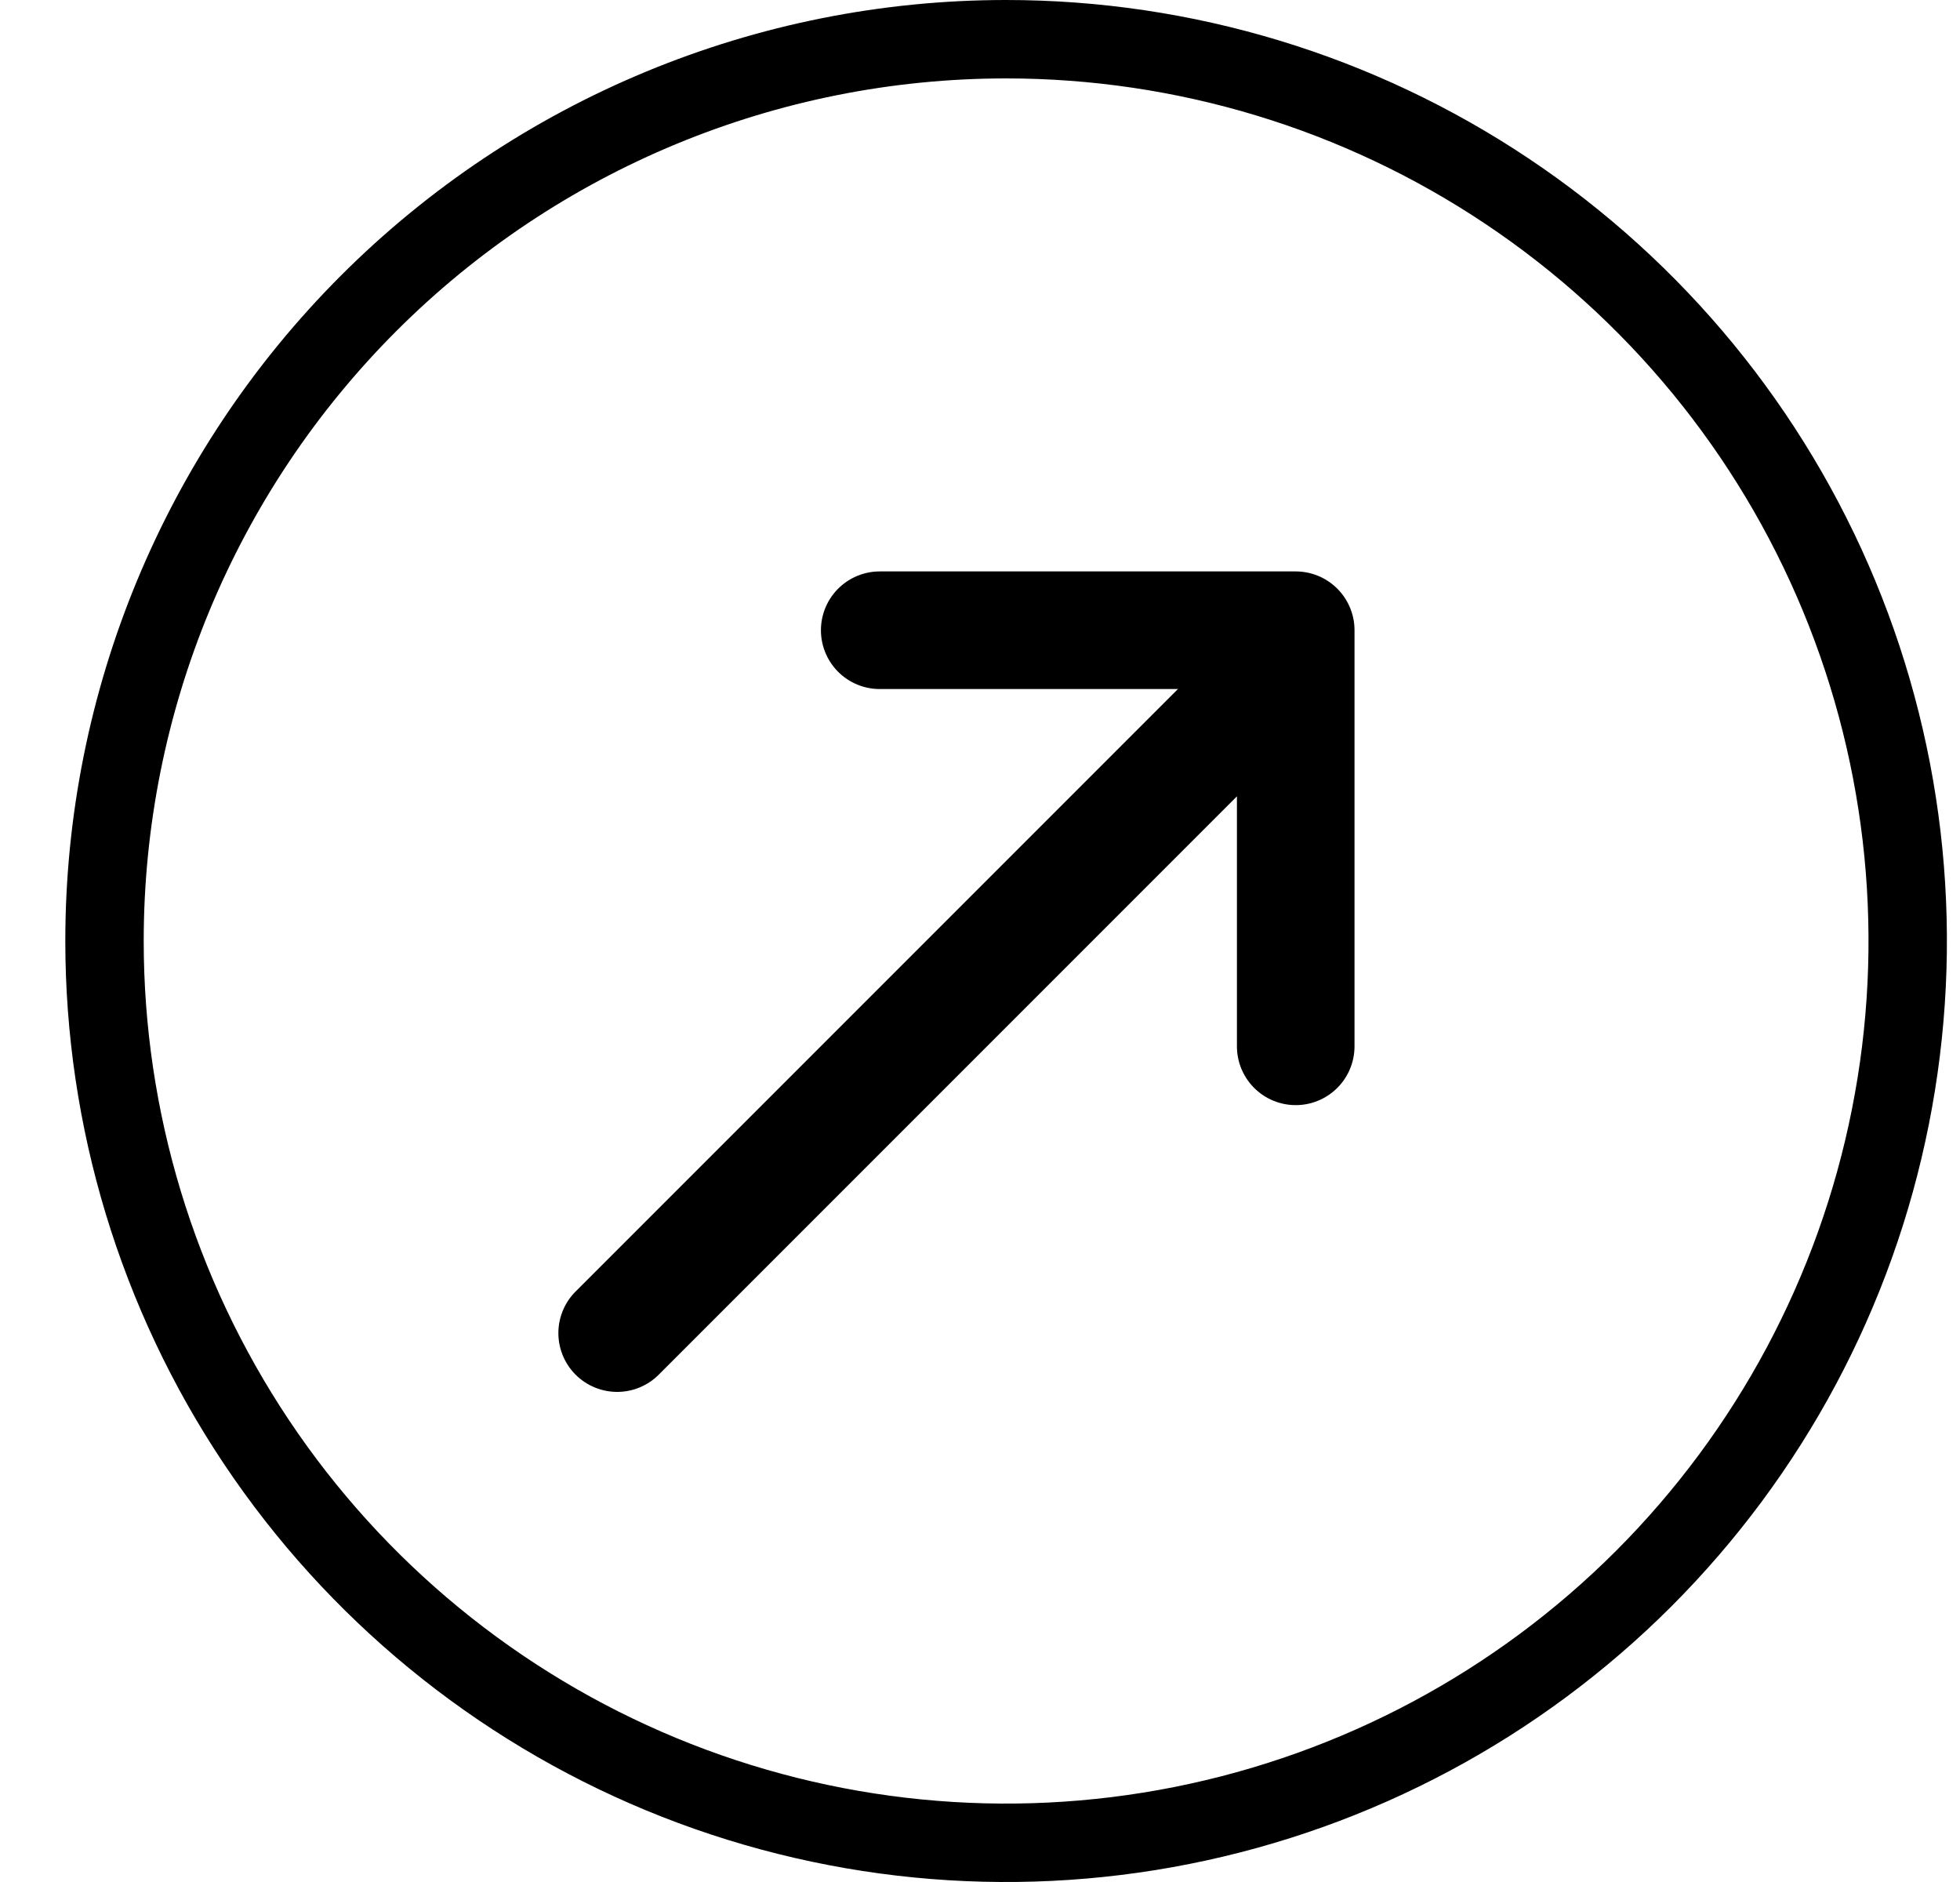
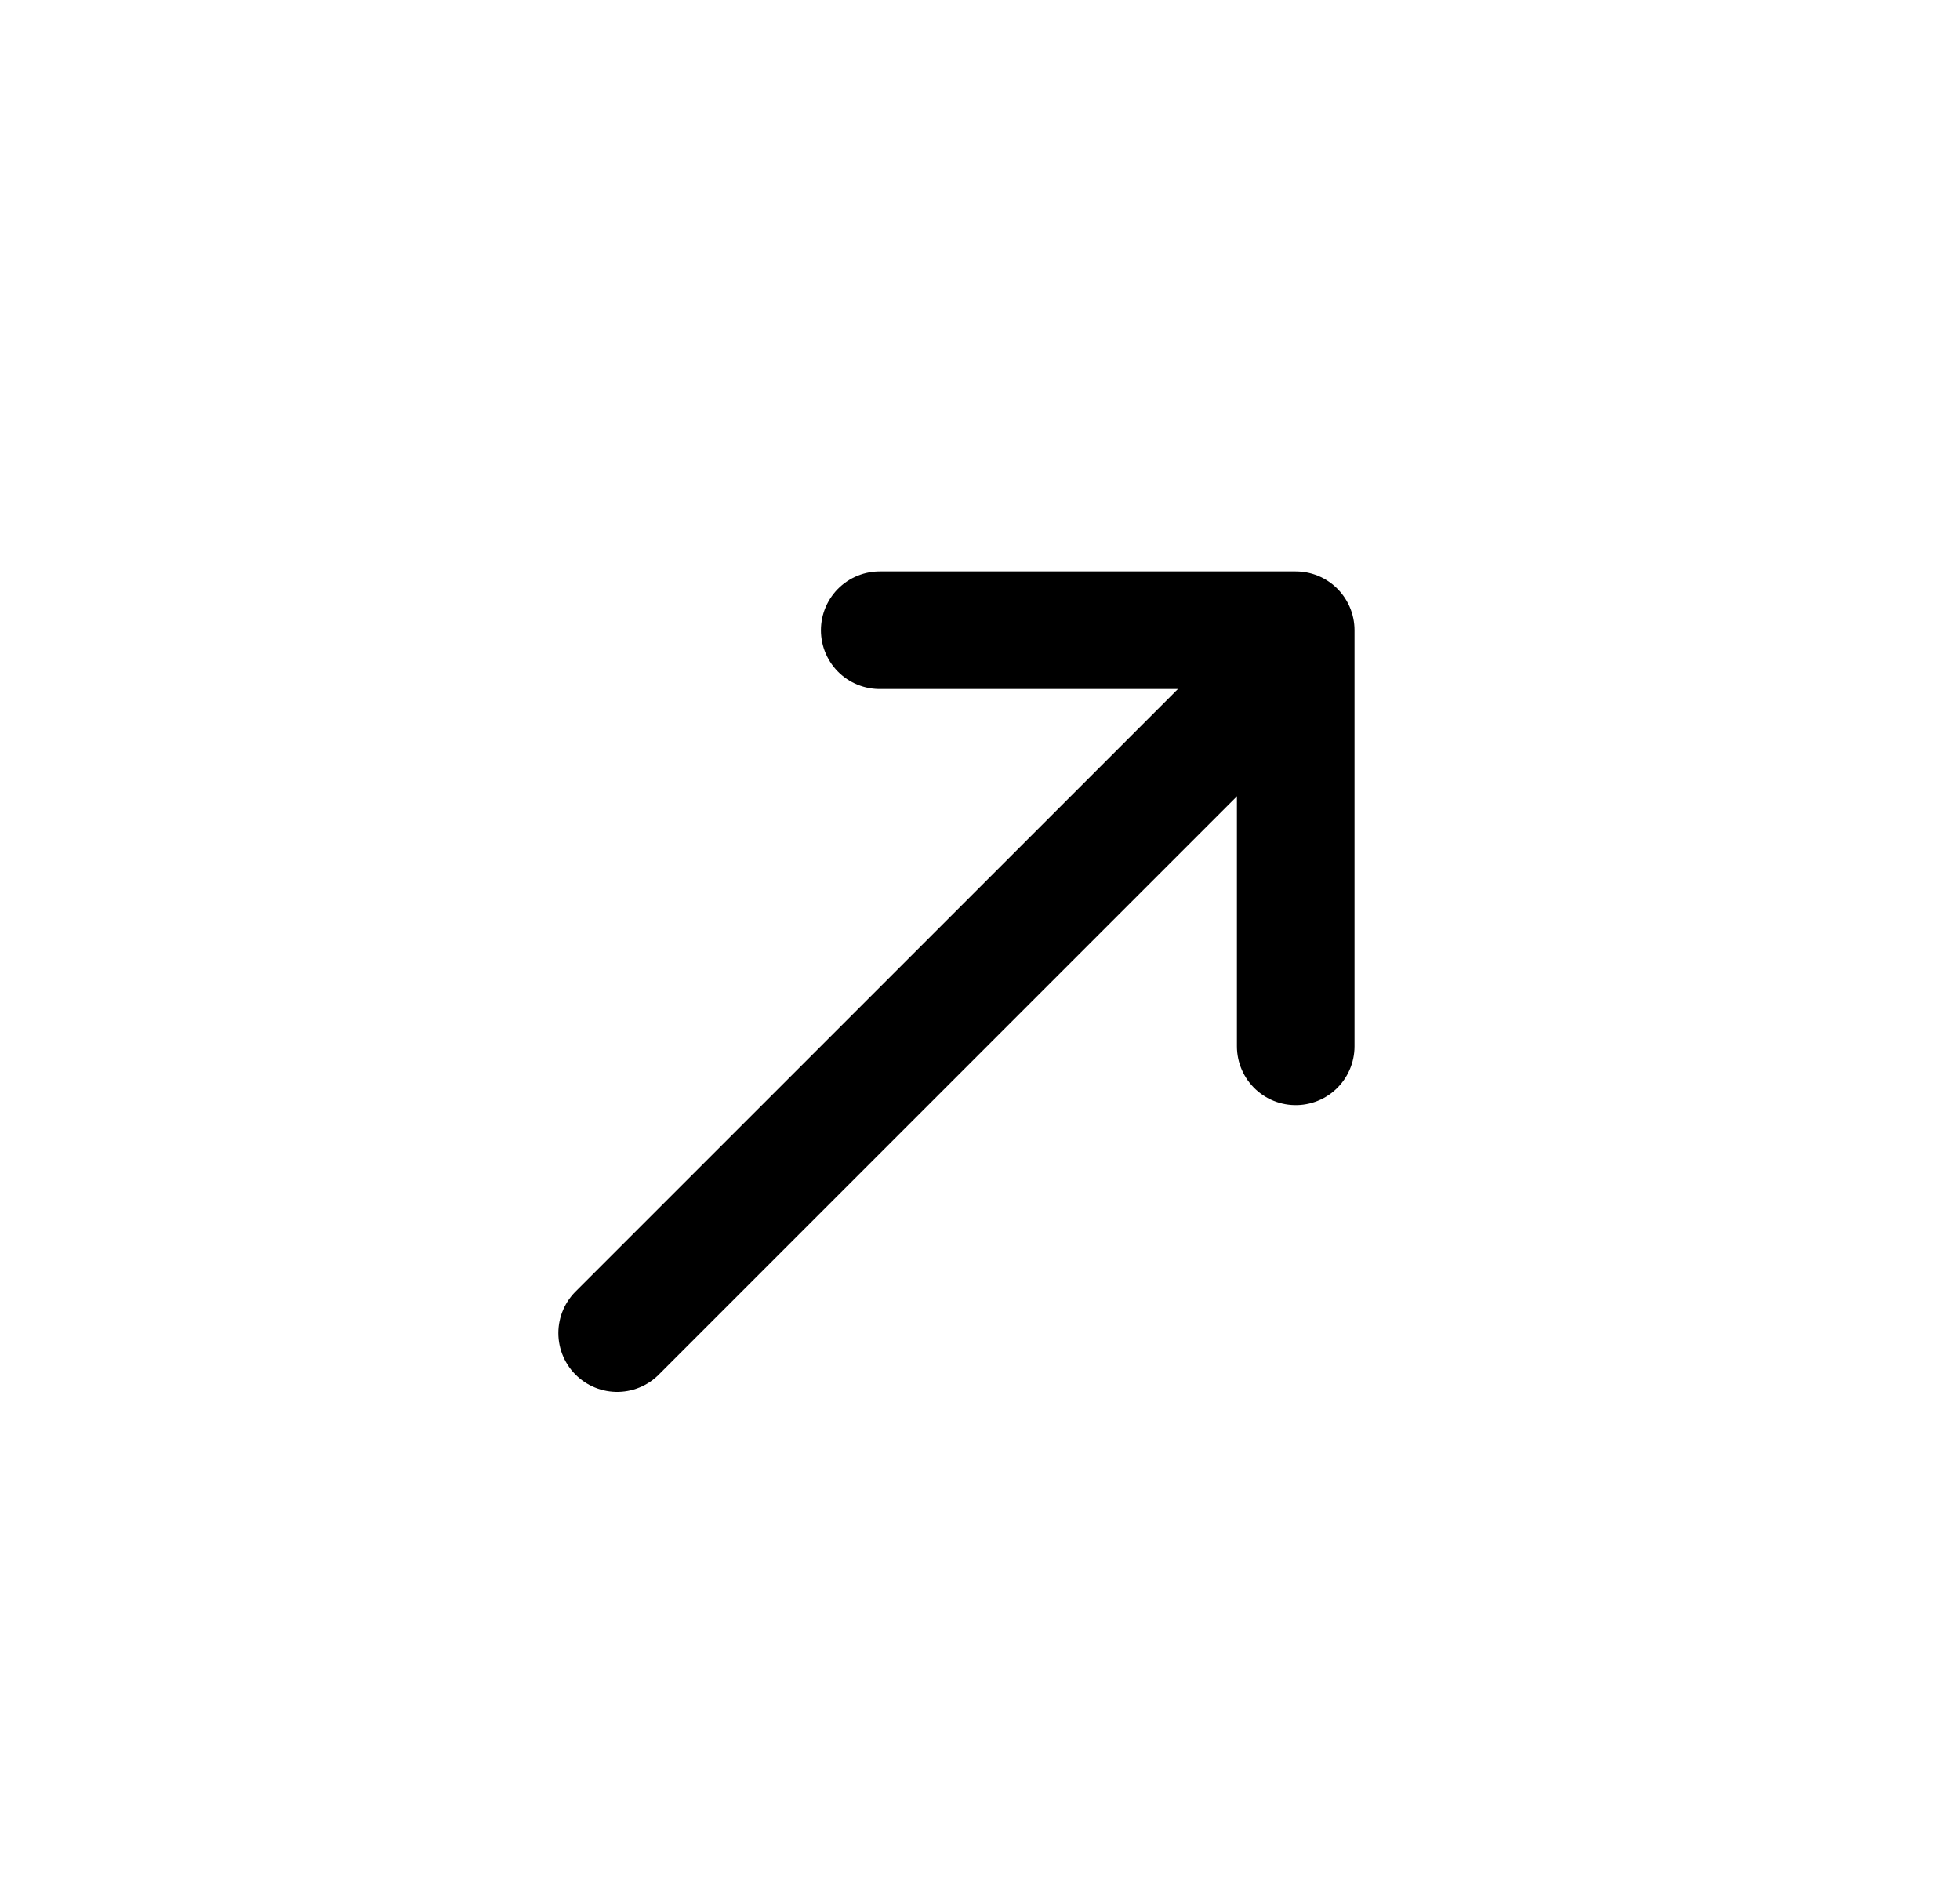
<svg xmlns="http://www.w3.org/2000/svg" width="100%" height="100%" viewBox="0 0 25 24" fill="none">
-   <path d="M4.702 3.868C6.858 1.712 9.783 0.5 12.833 0.5C15.108 0.5 17.331 1.174 19.222 2.438C21.114 3.702 22.588 5.498 23.458 7.599C24.328 9.7 24.556 12.013 24.112 14.243C23.669 16.474 22.573 18.523 20.965 20.132C19.357 21.74 17.308 22.835 15.077 23.279C12.846 23.723 10.534 23.495 8.433 22.625C6.331 21.754 4.535 20.28 3.271 18.389C2.008 16.498 1.333 14.274 1.333 12C1.333 8.95 2.545 6.025 4.702 3.868Z" stroke="currentColor" />
  <path d="M15.83 9.042L7.872 17" stroke="currentColor" stroke-width="1.5" stroke-linecap="round" stroke-linejoin="round" />
  <path d="M16.527 13.343L16.527 8.037L11.221 8.037" stroke="currentColor" stroke-width="1.5" stroke-linecap="round" stroke-linejoin="round" />
</svg>
